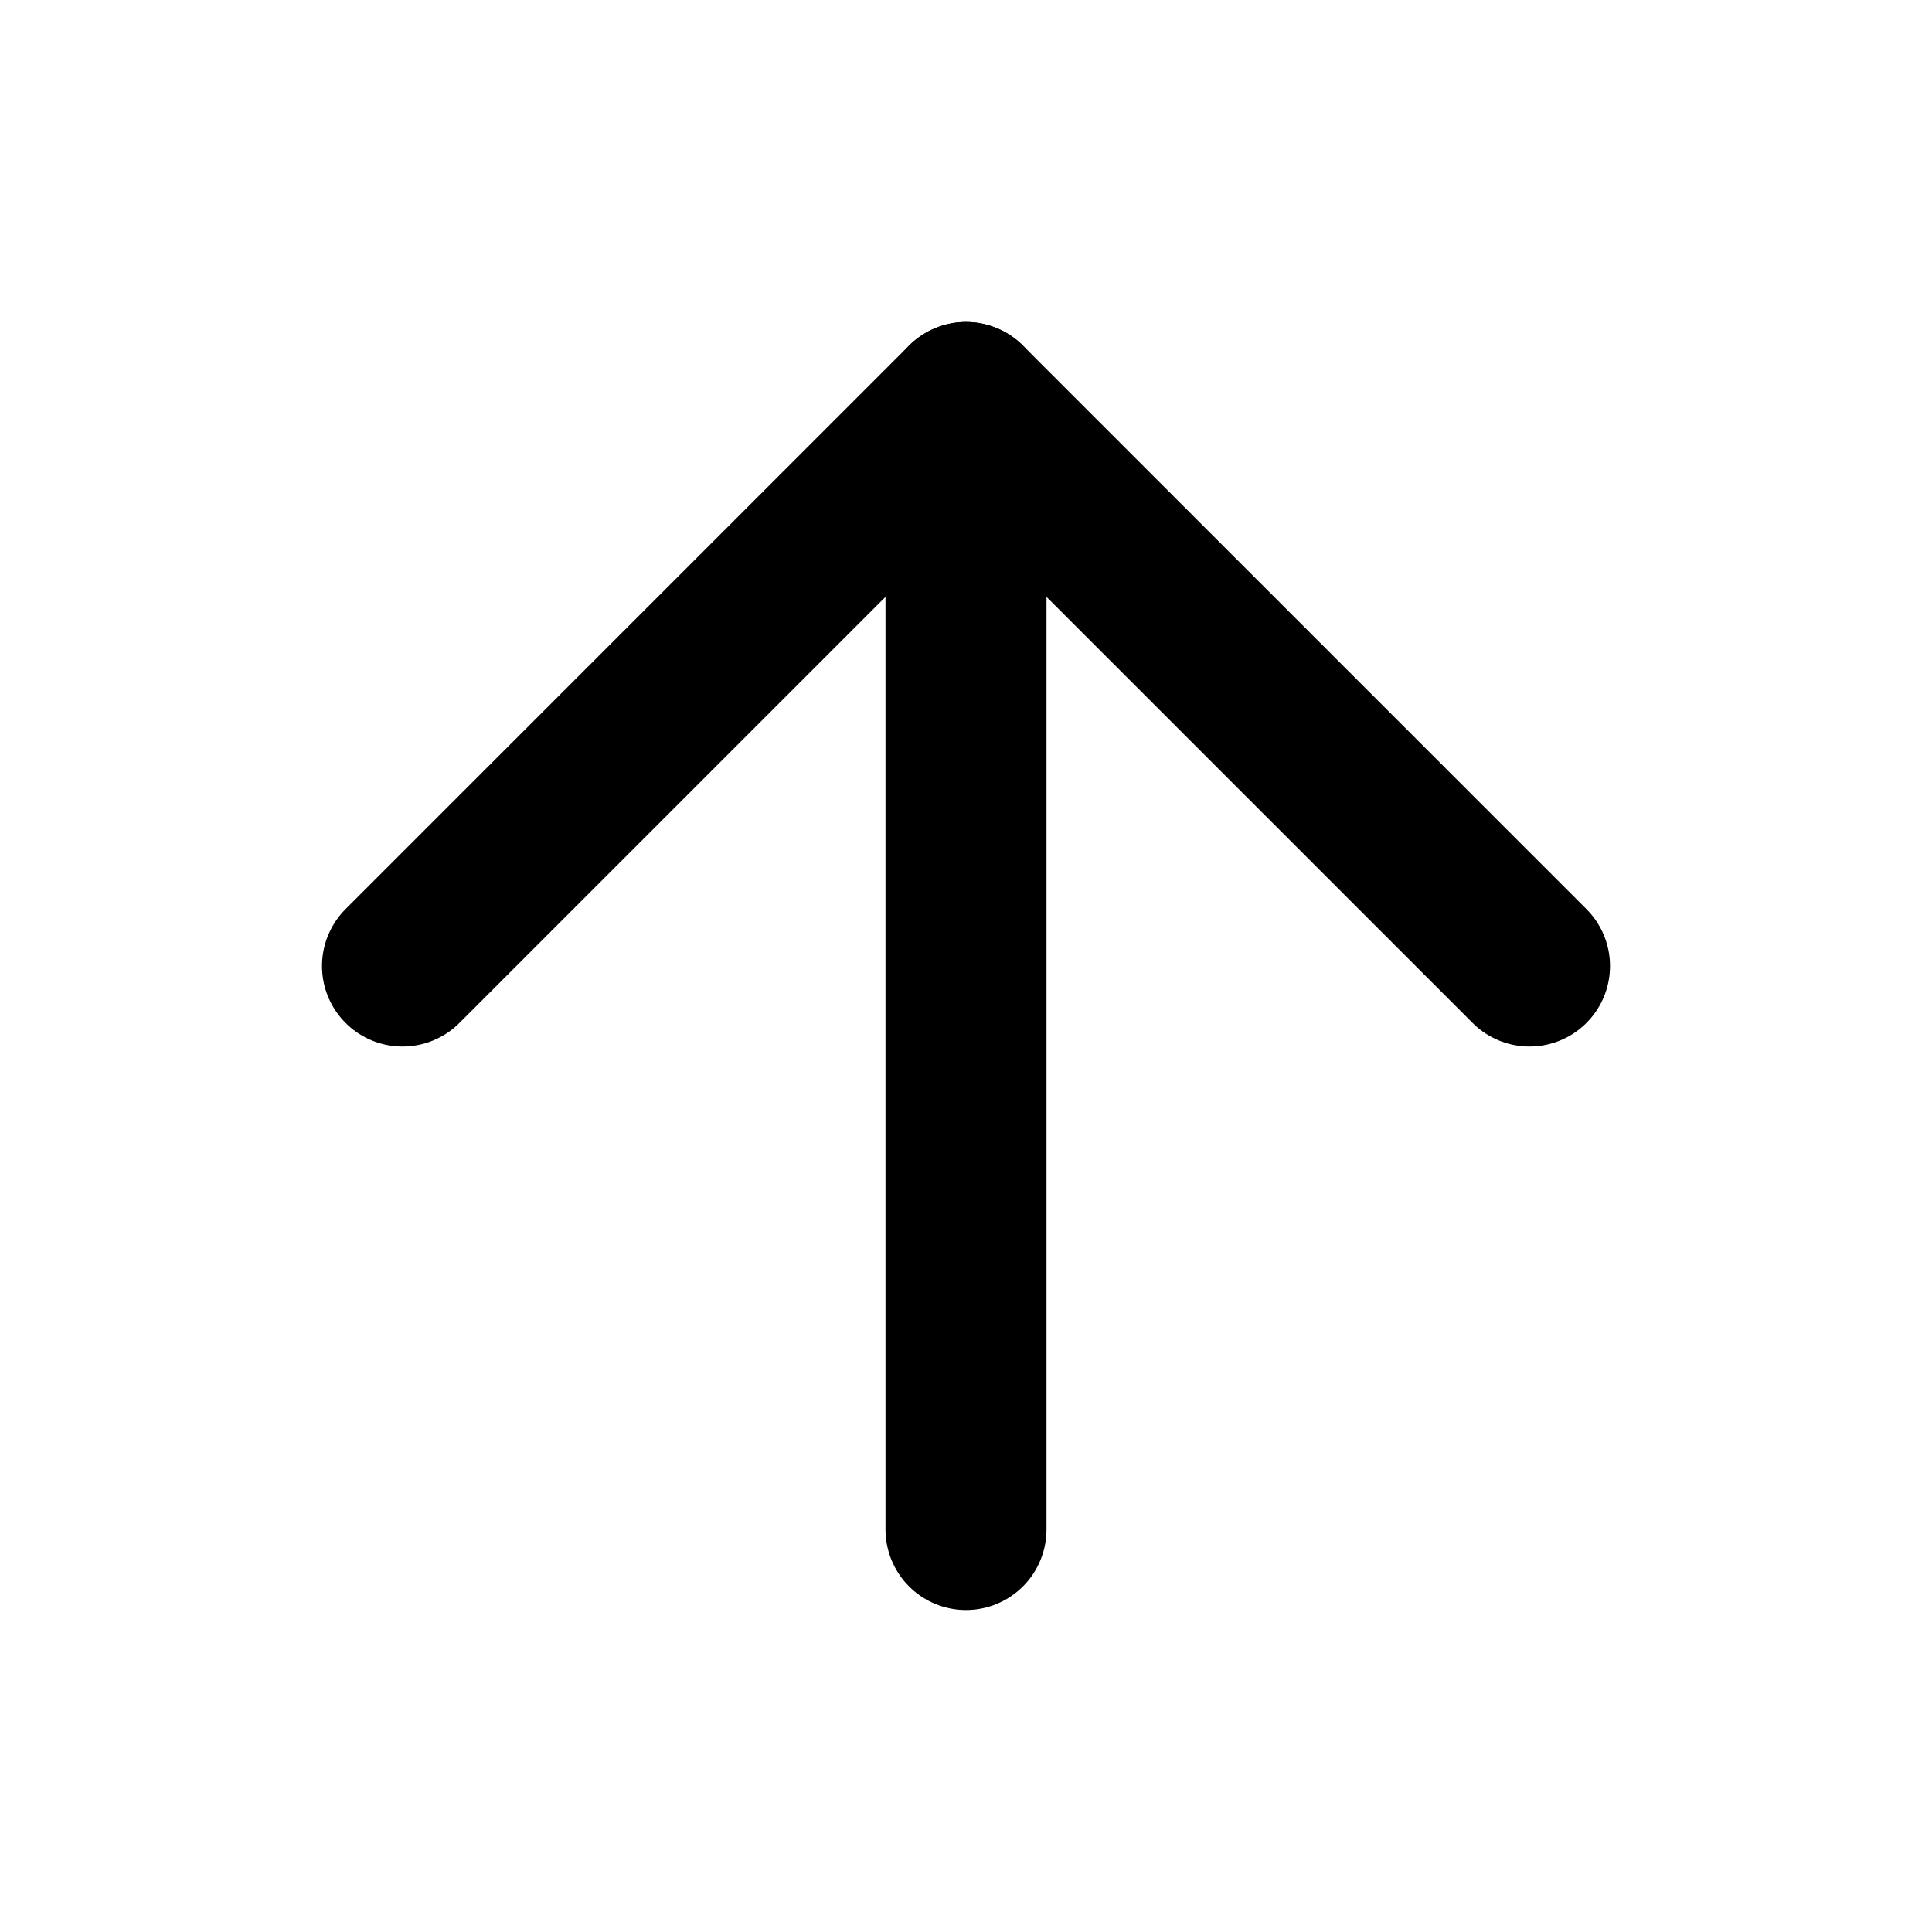
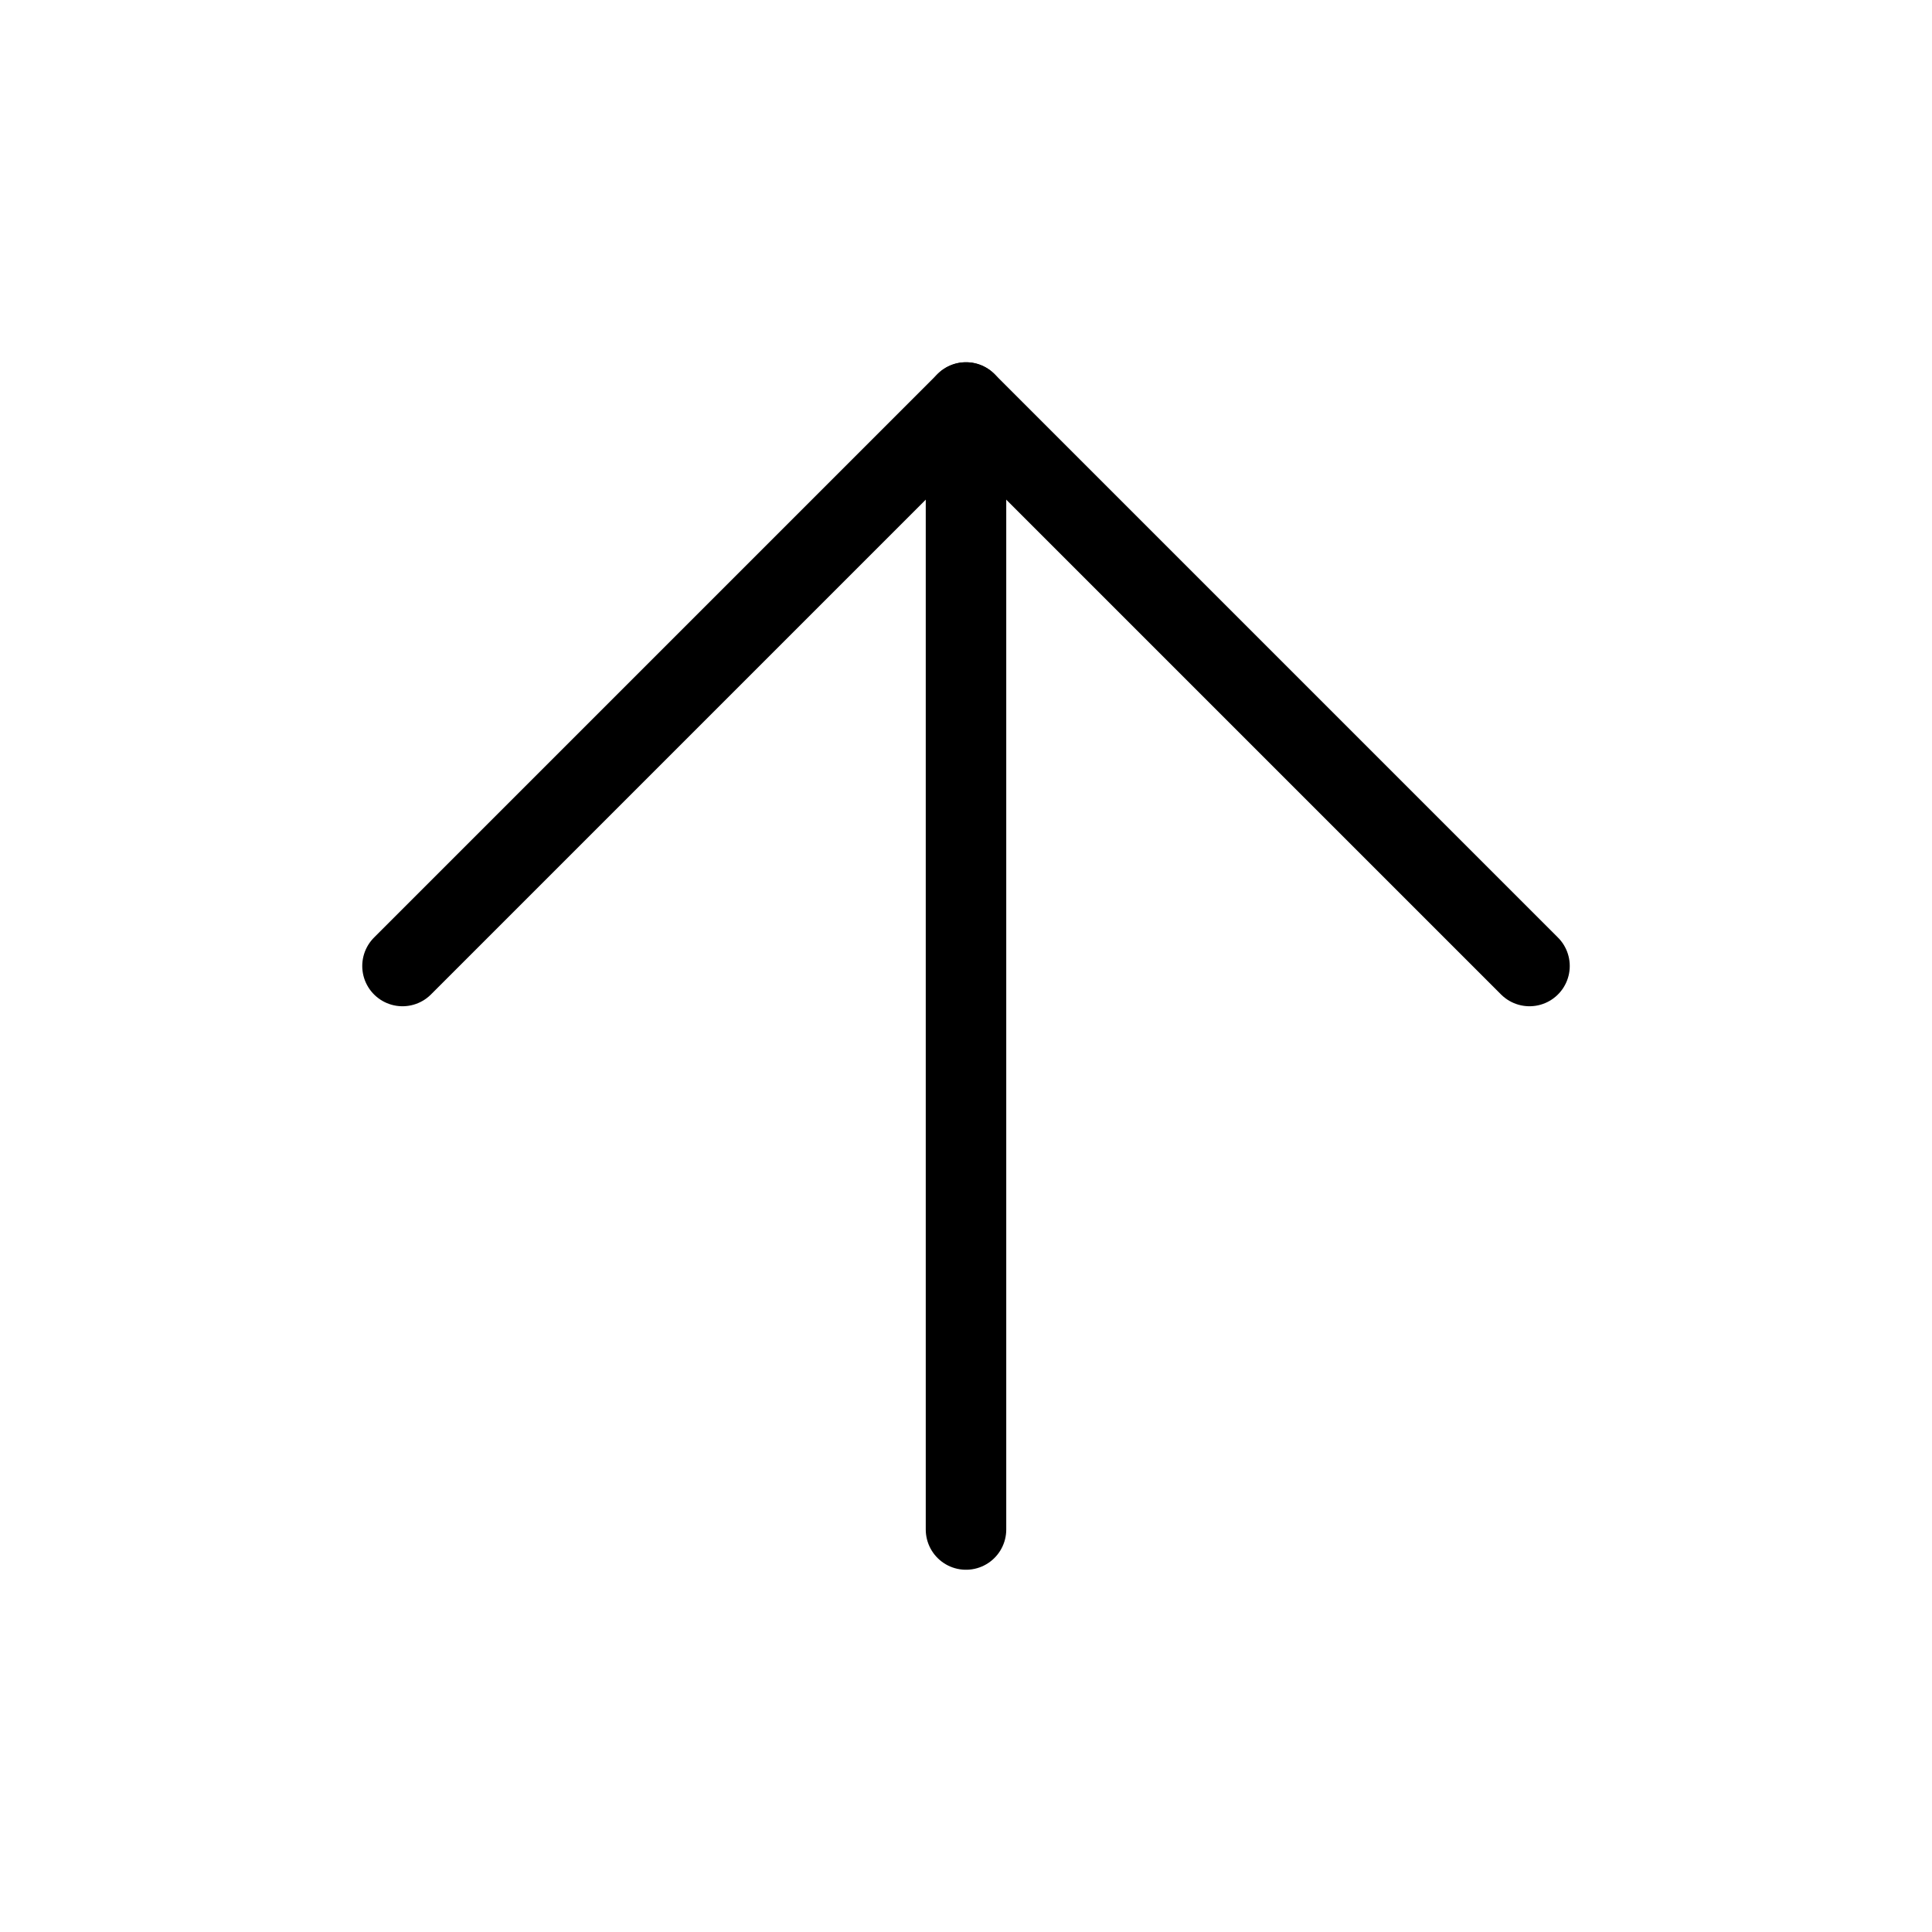
- <svg xmlns="http://www.w3.org/2000/svg" width="24" height="24" viewBox="0 0 24 24" fill="none" stroke="currentColor" stroke-width="2" stroke-linecap="round" stroke-linejoin="round" class="feather feather-arrow-up">
+ <svg xmlns="http://www.w3.org/2000/svg" width="24" height="24" viewBox="0 0 24 24" fill="none" stroke="currentColor" strokeWidth="2" stroke-linecap="round" stroke-linejoin="round" class="feather feather-arrow-up">
  <line x1="12" y1="19" x2="12" y2="5" />
  <polyline points="5 12 12 5 19 12" />
</svg>
